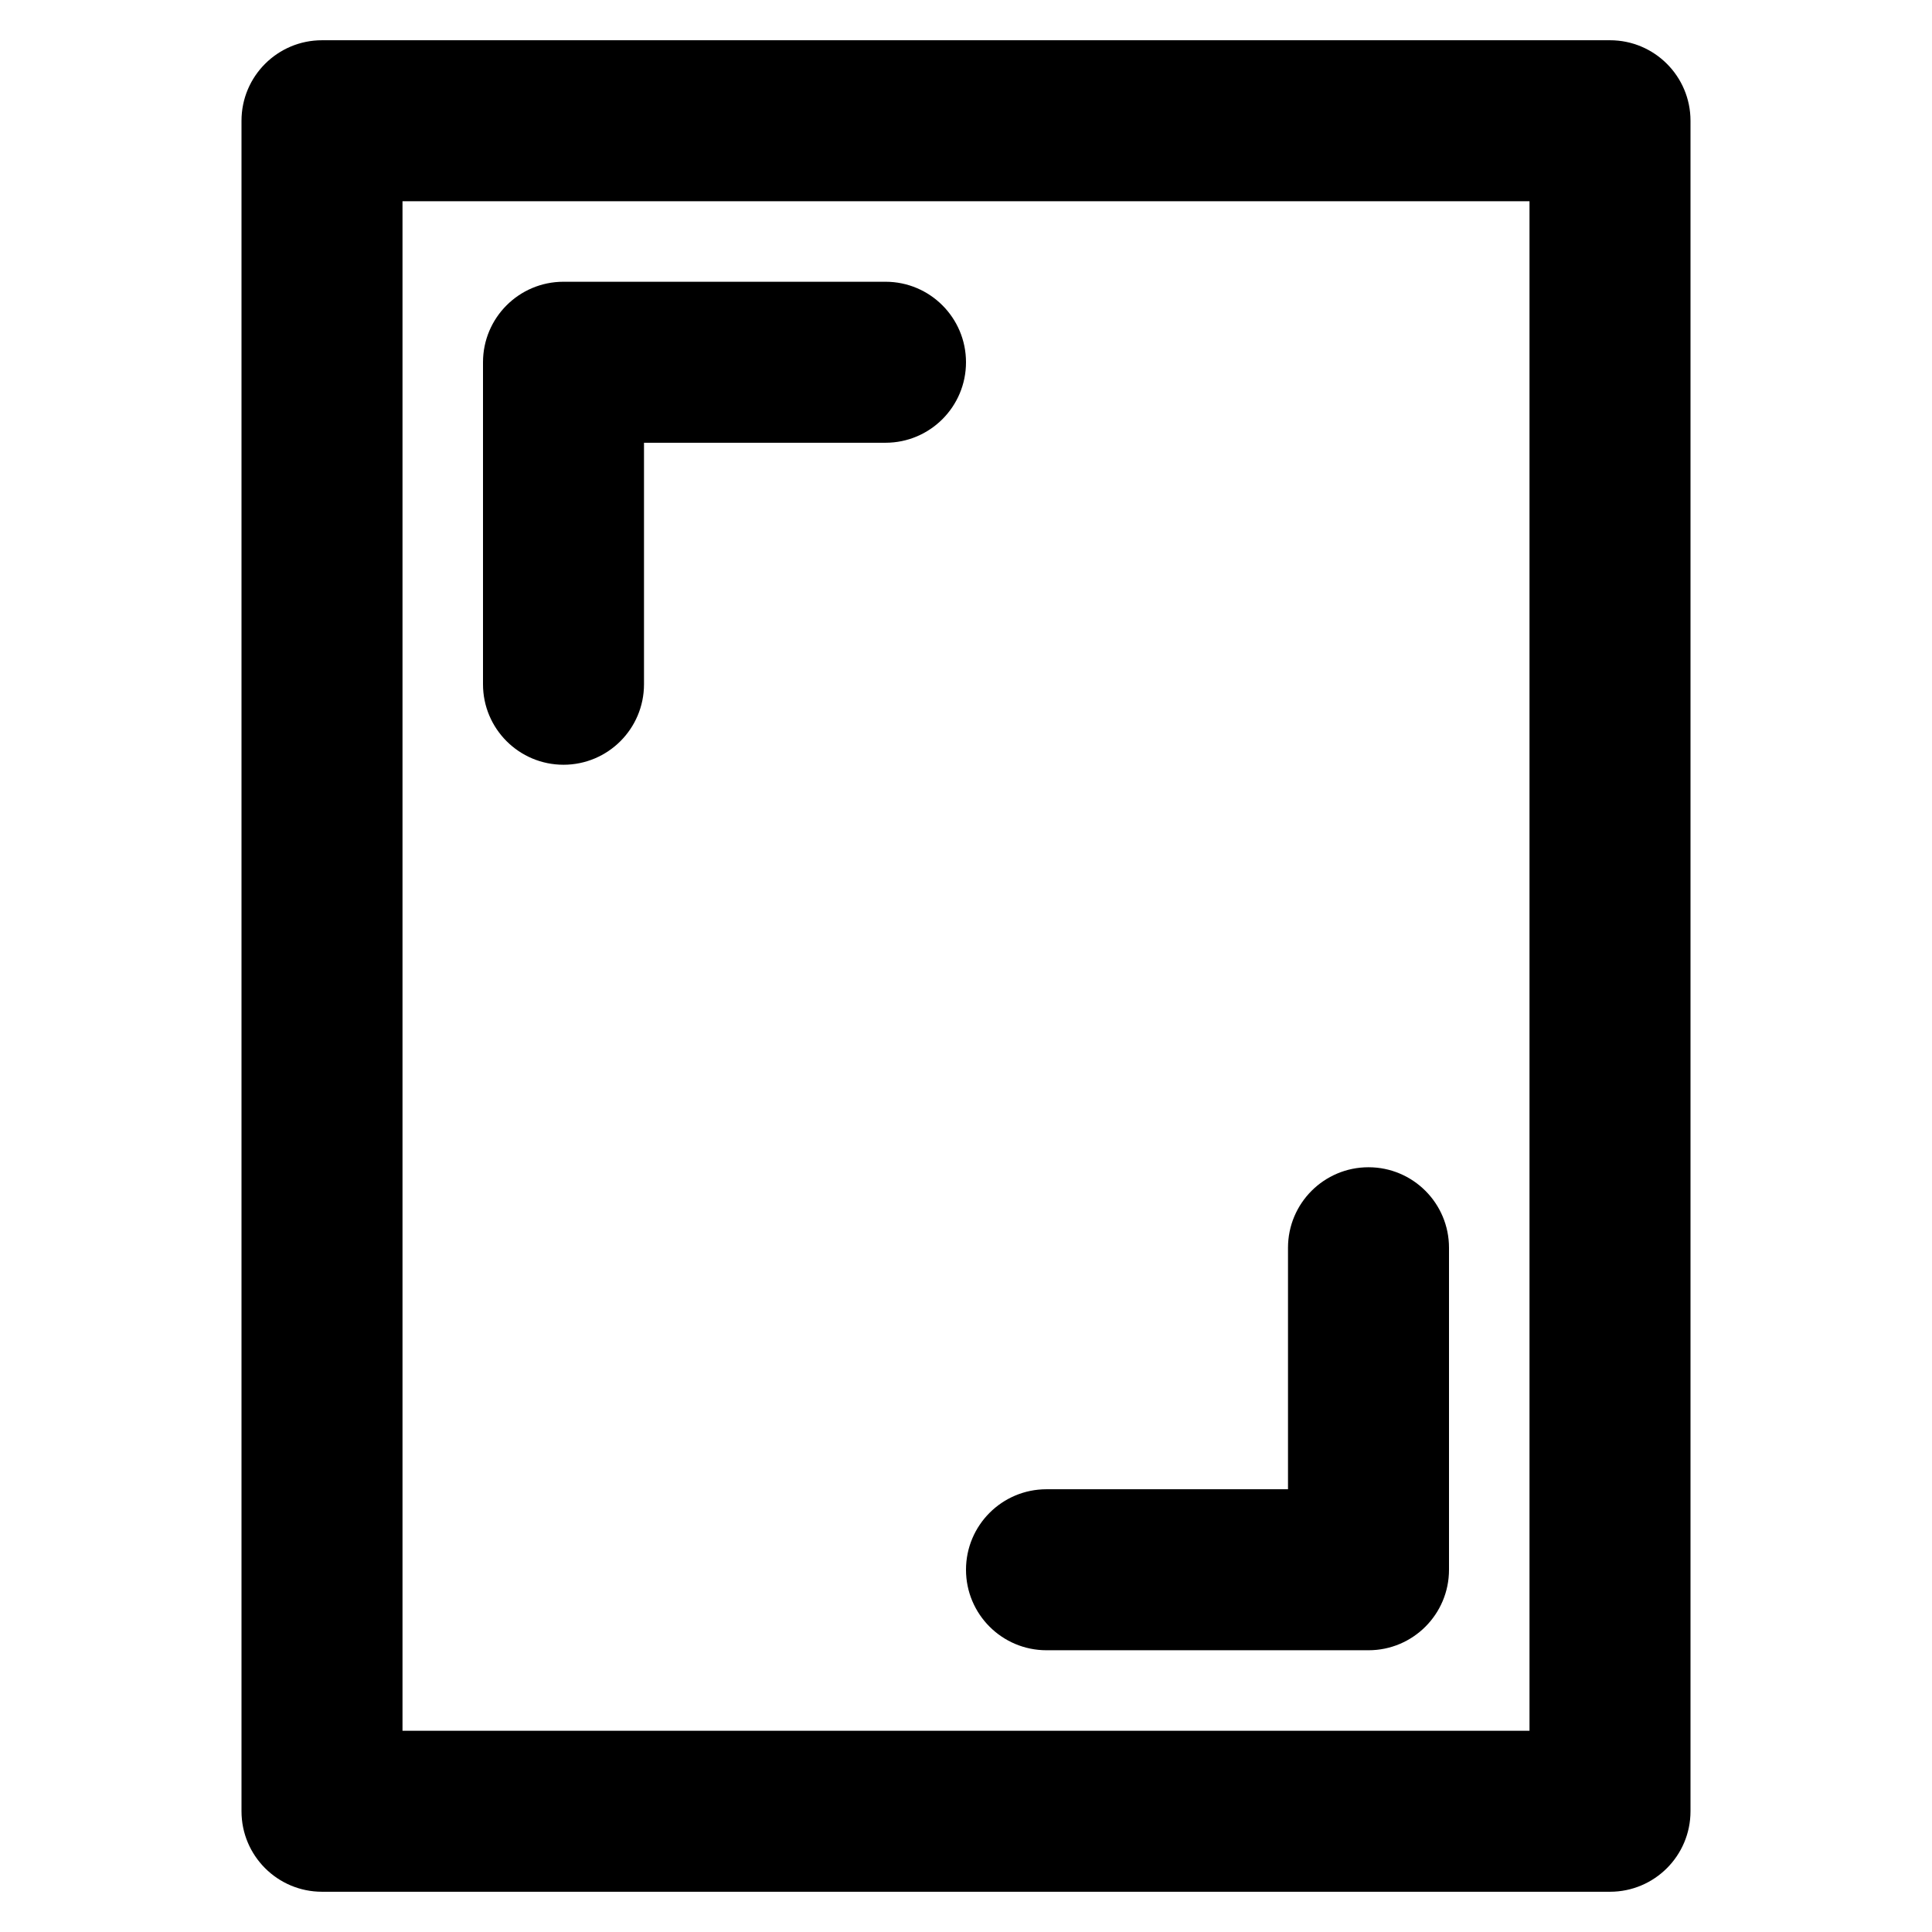
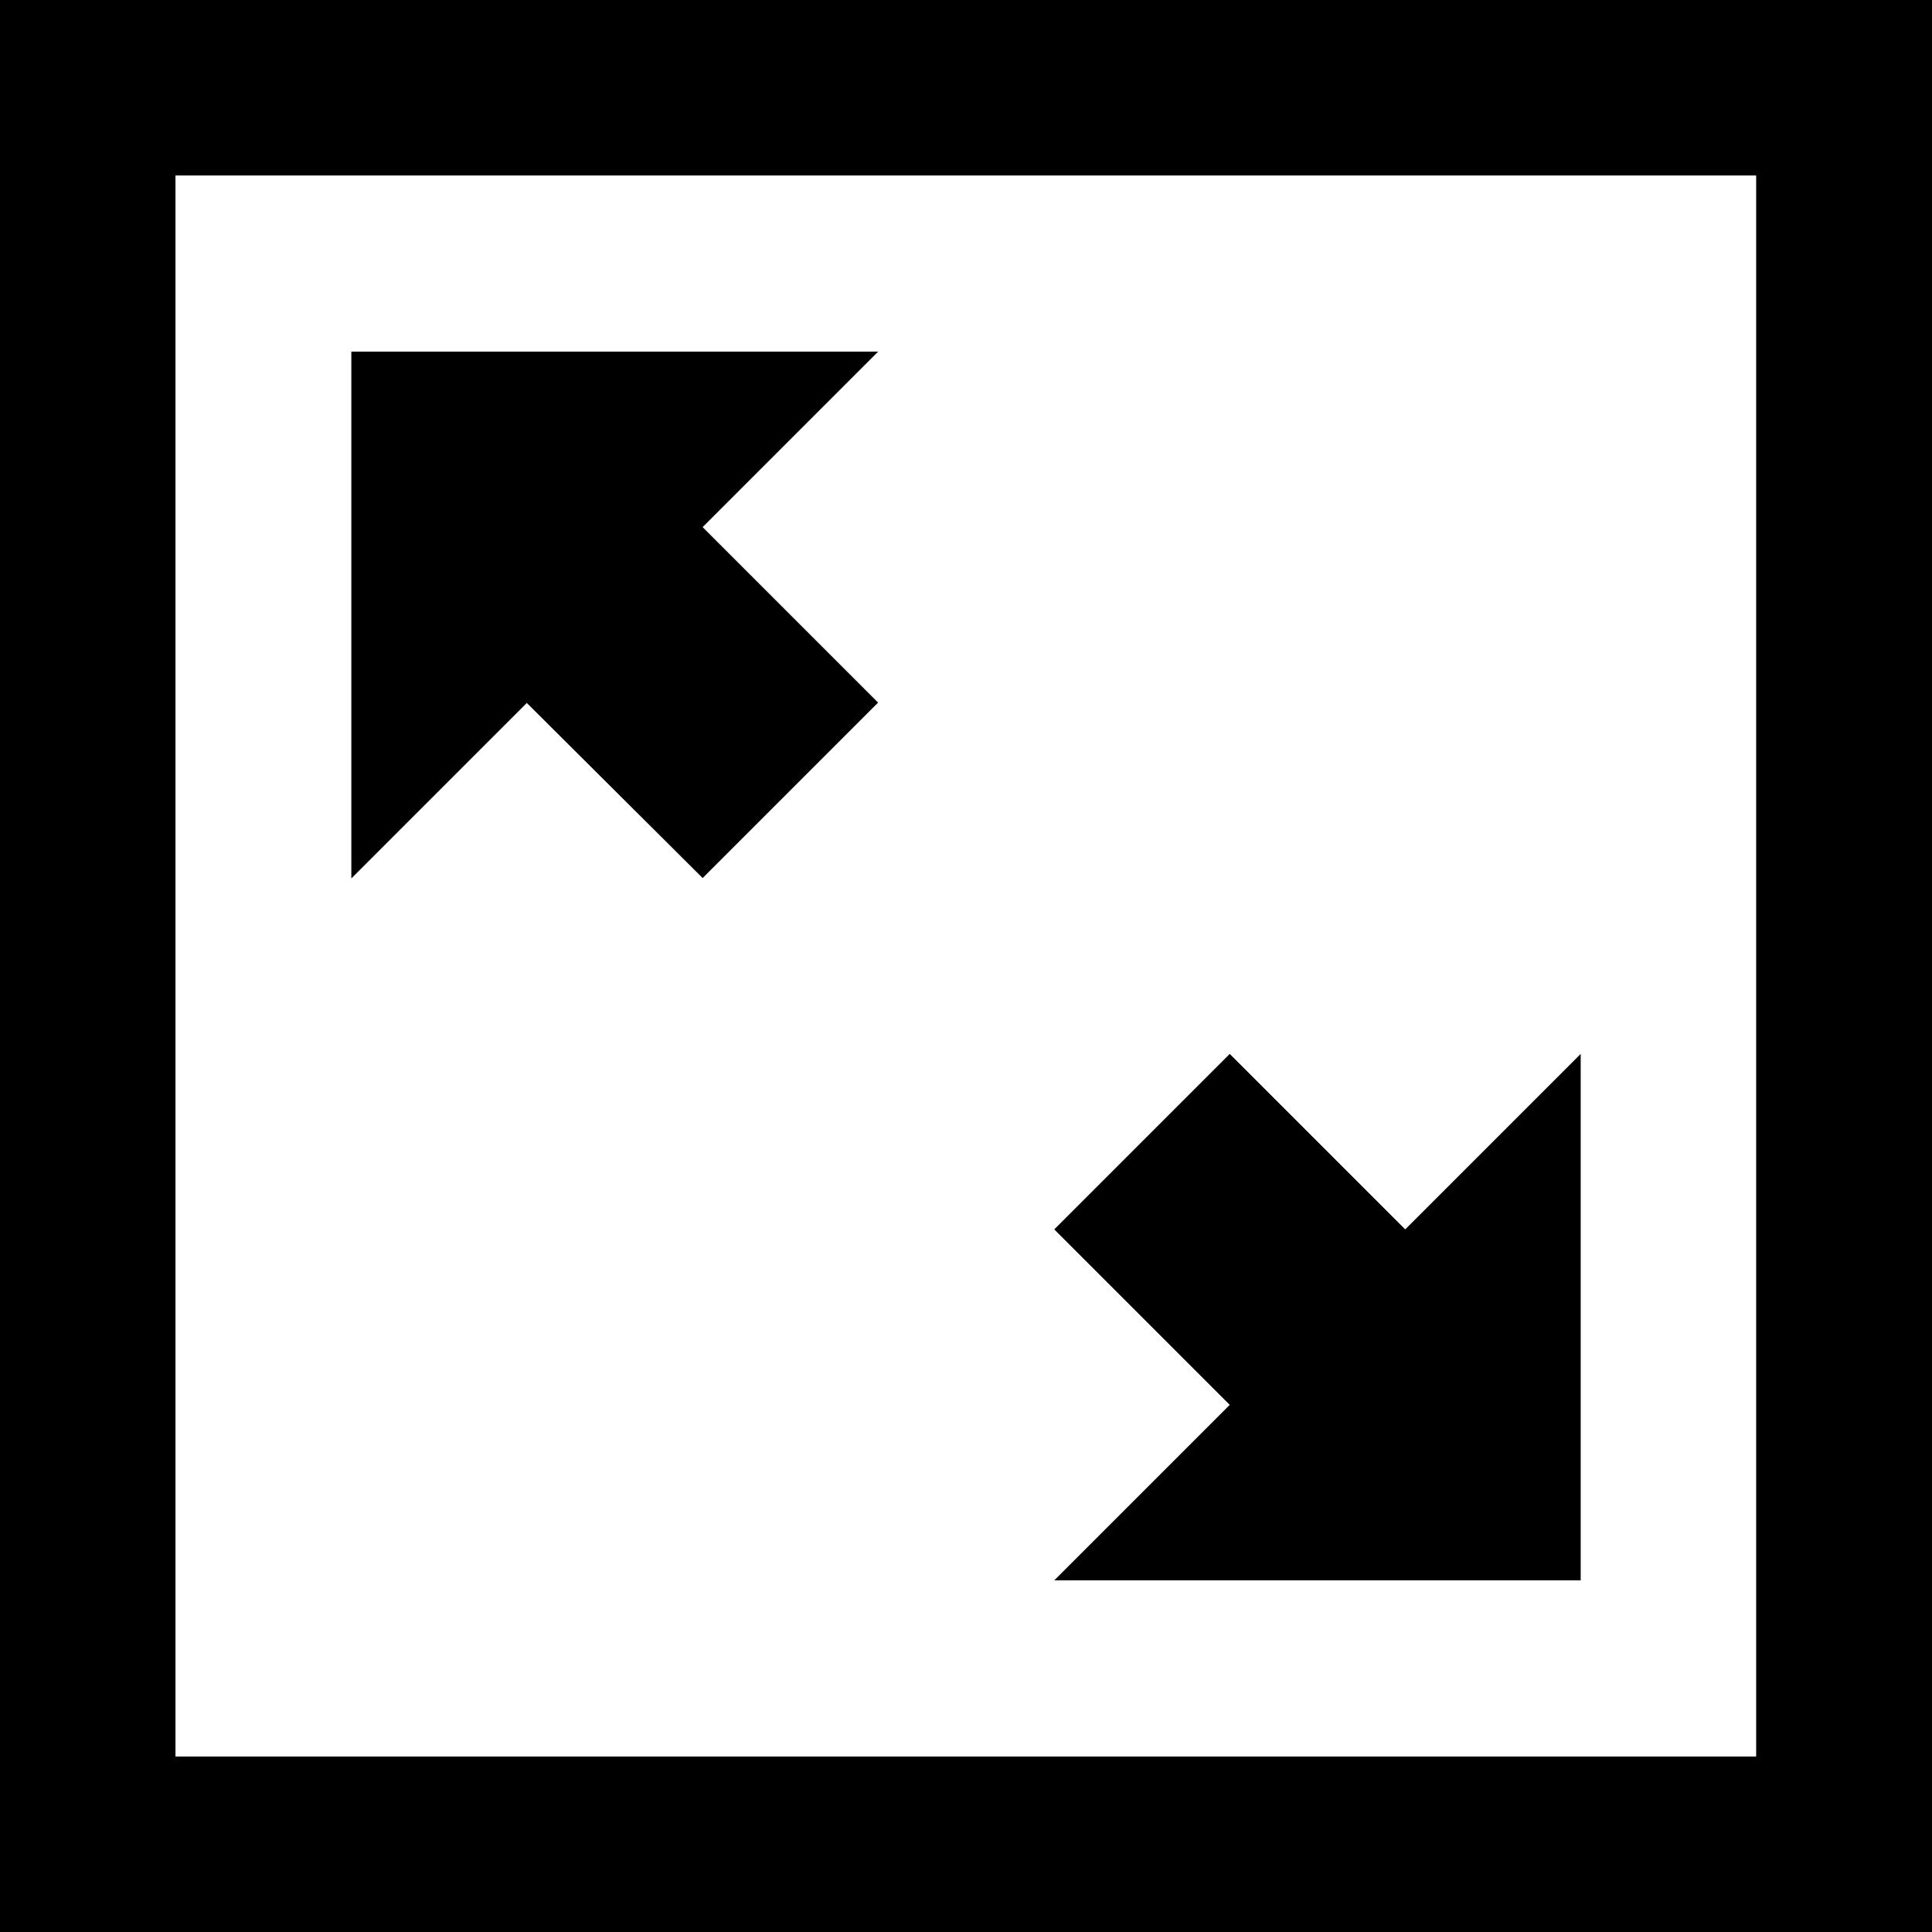
- <svg xmlns="http://www.w3.org/2000/svg" fill="#000000" width="800px" height="800px" viewBox="0 0 48 48" data-name="Layer 1" id="Layer_1">
-   <path d="M40,47H8a2,2,0,0,1-2-2V3A2,2,0,0,1,8,1H40a2,2,0,0,1,2,2V45A2,2,0,0,1,40,47ZM10,43H38V5H10Z" />
-   <path d="M14,19a2,2,0,0,1-2-2V9a2,2,0,0,1,2-2h8a2,2,0,0,1,0,4H16v6A2,2,0,0,1,14,19Z" />
-   <path d="M34,41H26a2,2,0,0,1,0-4h6V31a2,2,0,0,1,4,0v8A2,2,0,0,1,34,41Z" />
+ <svg xmlns="http://www.w3.org/2000/svg" id="Layer_1" version="1.1" viewBox="0 0 800 800">
+   <path d="M654.53,654.53v-218.13l-72.66,72.66-72.66-72.66-72.66,72.66,72.66,72.66-72.66,72.66h217.97v.16ZM0,0v800h800V0H0ZM727.34,727.34H72.66V72.66h654.53v654.69h.16ZM290.94,363.59l72.66-72.66-72.66-72.66,72.66-72.66h-218.12v218.13l72.66-72.66,72.81,72.5Z" />
</svg>
